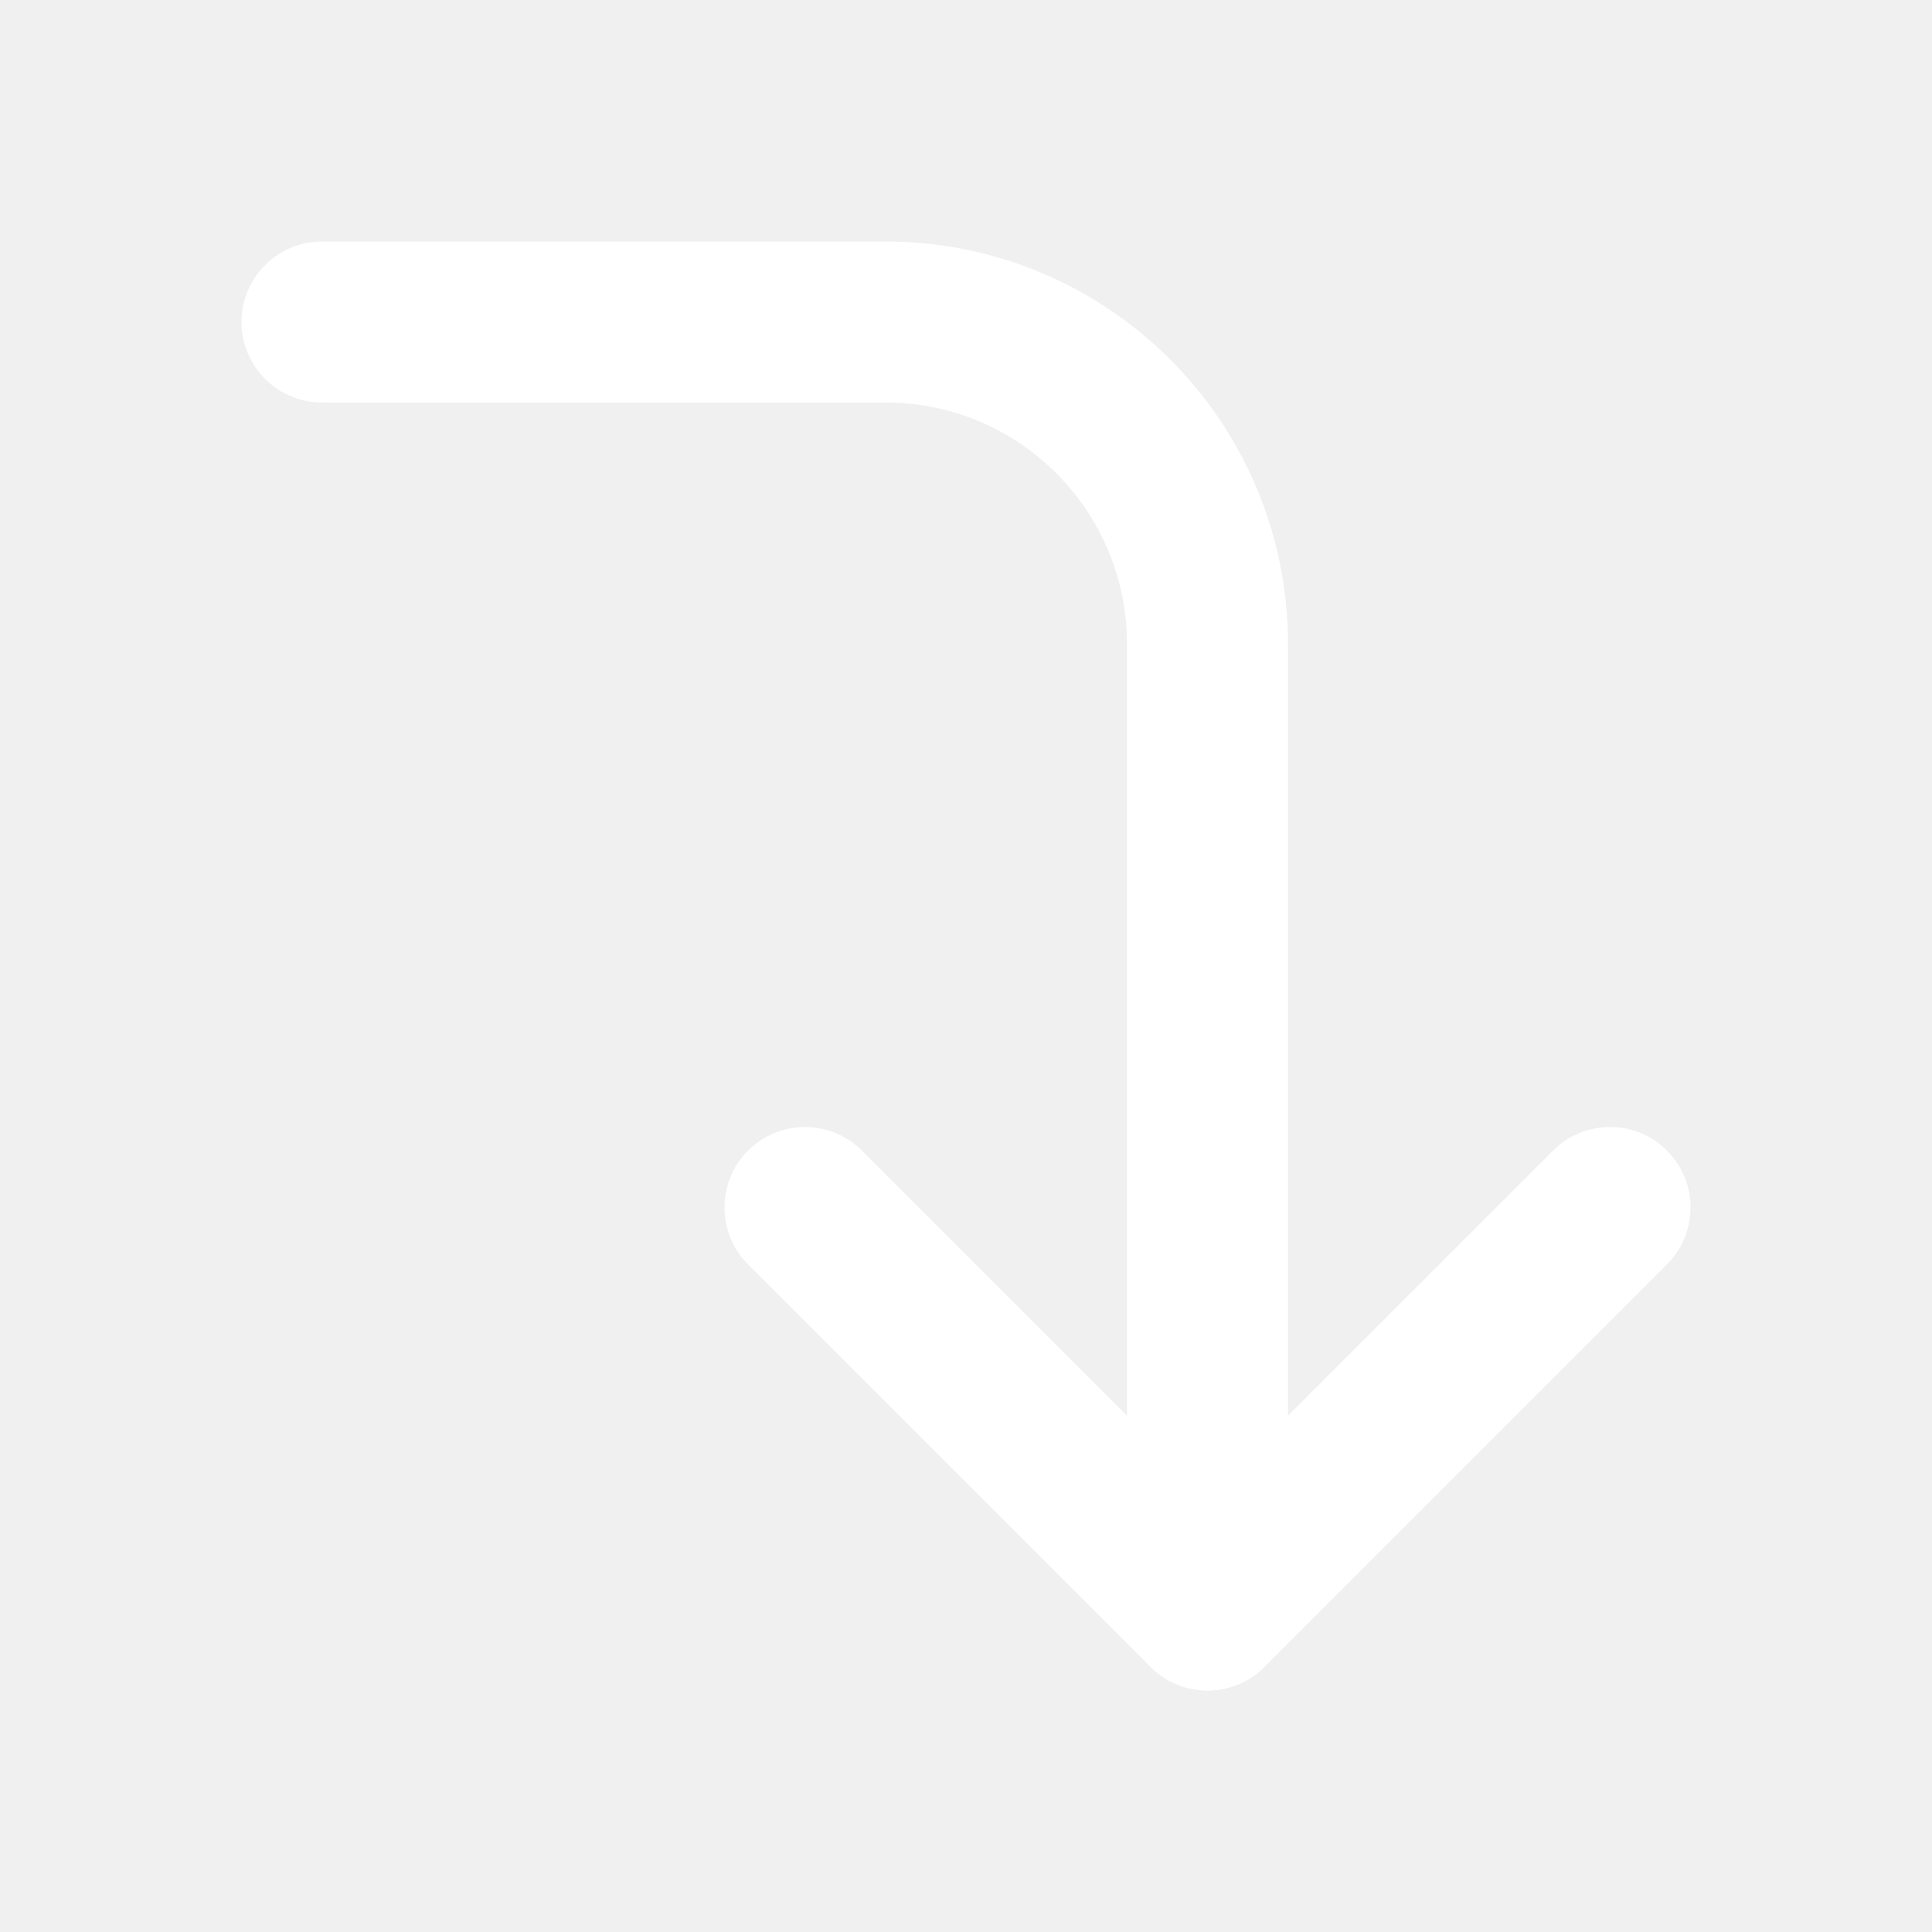
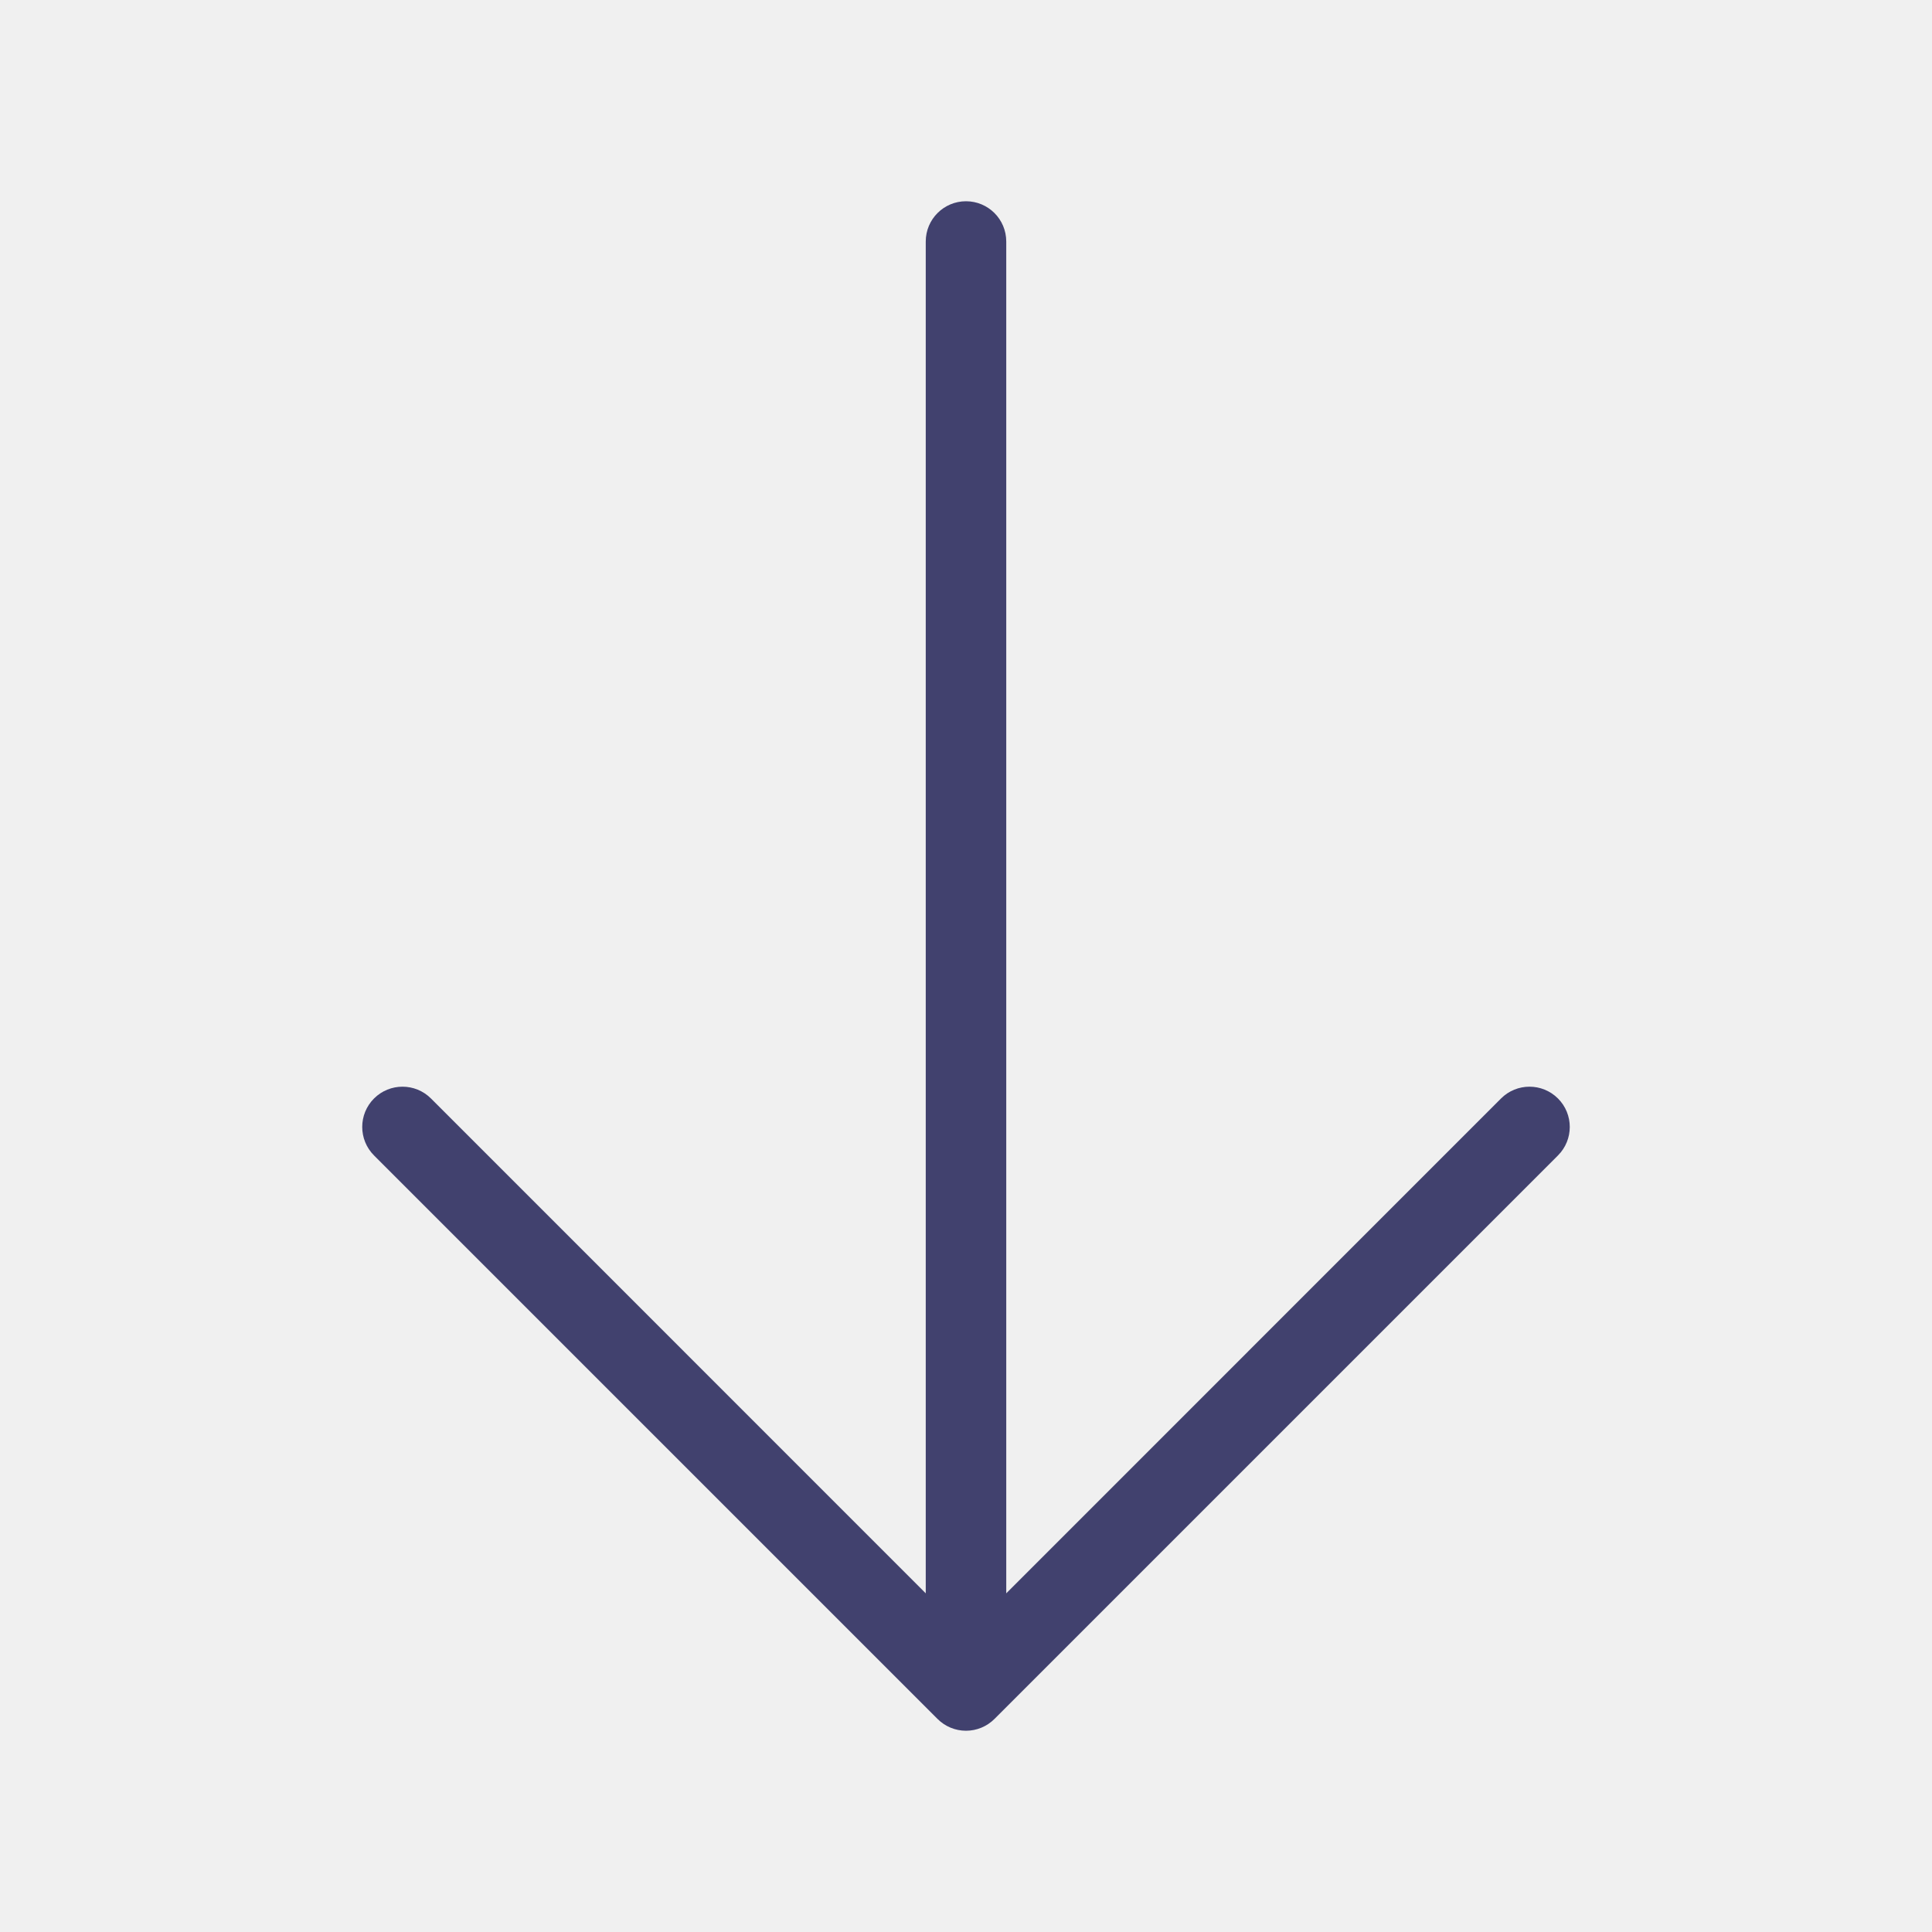
- <svg xmlns="http://www.w3.org/2000/svg" width="24" height="24" viewBox="0 0 24 24" fill="none" stroke="currentColor" stroke-width="2" stroke-linecap="round" stroke-linejoin="round" class="feather feather-corner-right-down">
-   <polyline stroke="white" points="10 15 15 20 20 15" />
-   <path stroke="white" d="M4 4h7a4 4 0 0 1 4 4v12" />
+ <svg xmlns="http://www.w3.org/2000/svg" id="magicoon-Light" viewBox="0 0 24 24">
+   <defs>
+     <style>.cls-1{fill:#41416e;}</style>
+   </defs>
+   <g id="arrow-down-Light">
+     <path id="arrow-down-Light-2" data-name="arrow-down-Light" class="cls-1" d="M19.354,14.353l-7,7a.5.5,0,0,1-.708,0l-7-7a.5.5,0,0,1,.708-.707L11.5,19.793V3a.5.5,0,0,1,1,0V19.793l6.146-6.147a.5.5,0,0,1,.708.707Z" />
+   </g>
</svg>
